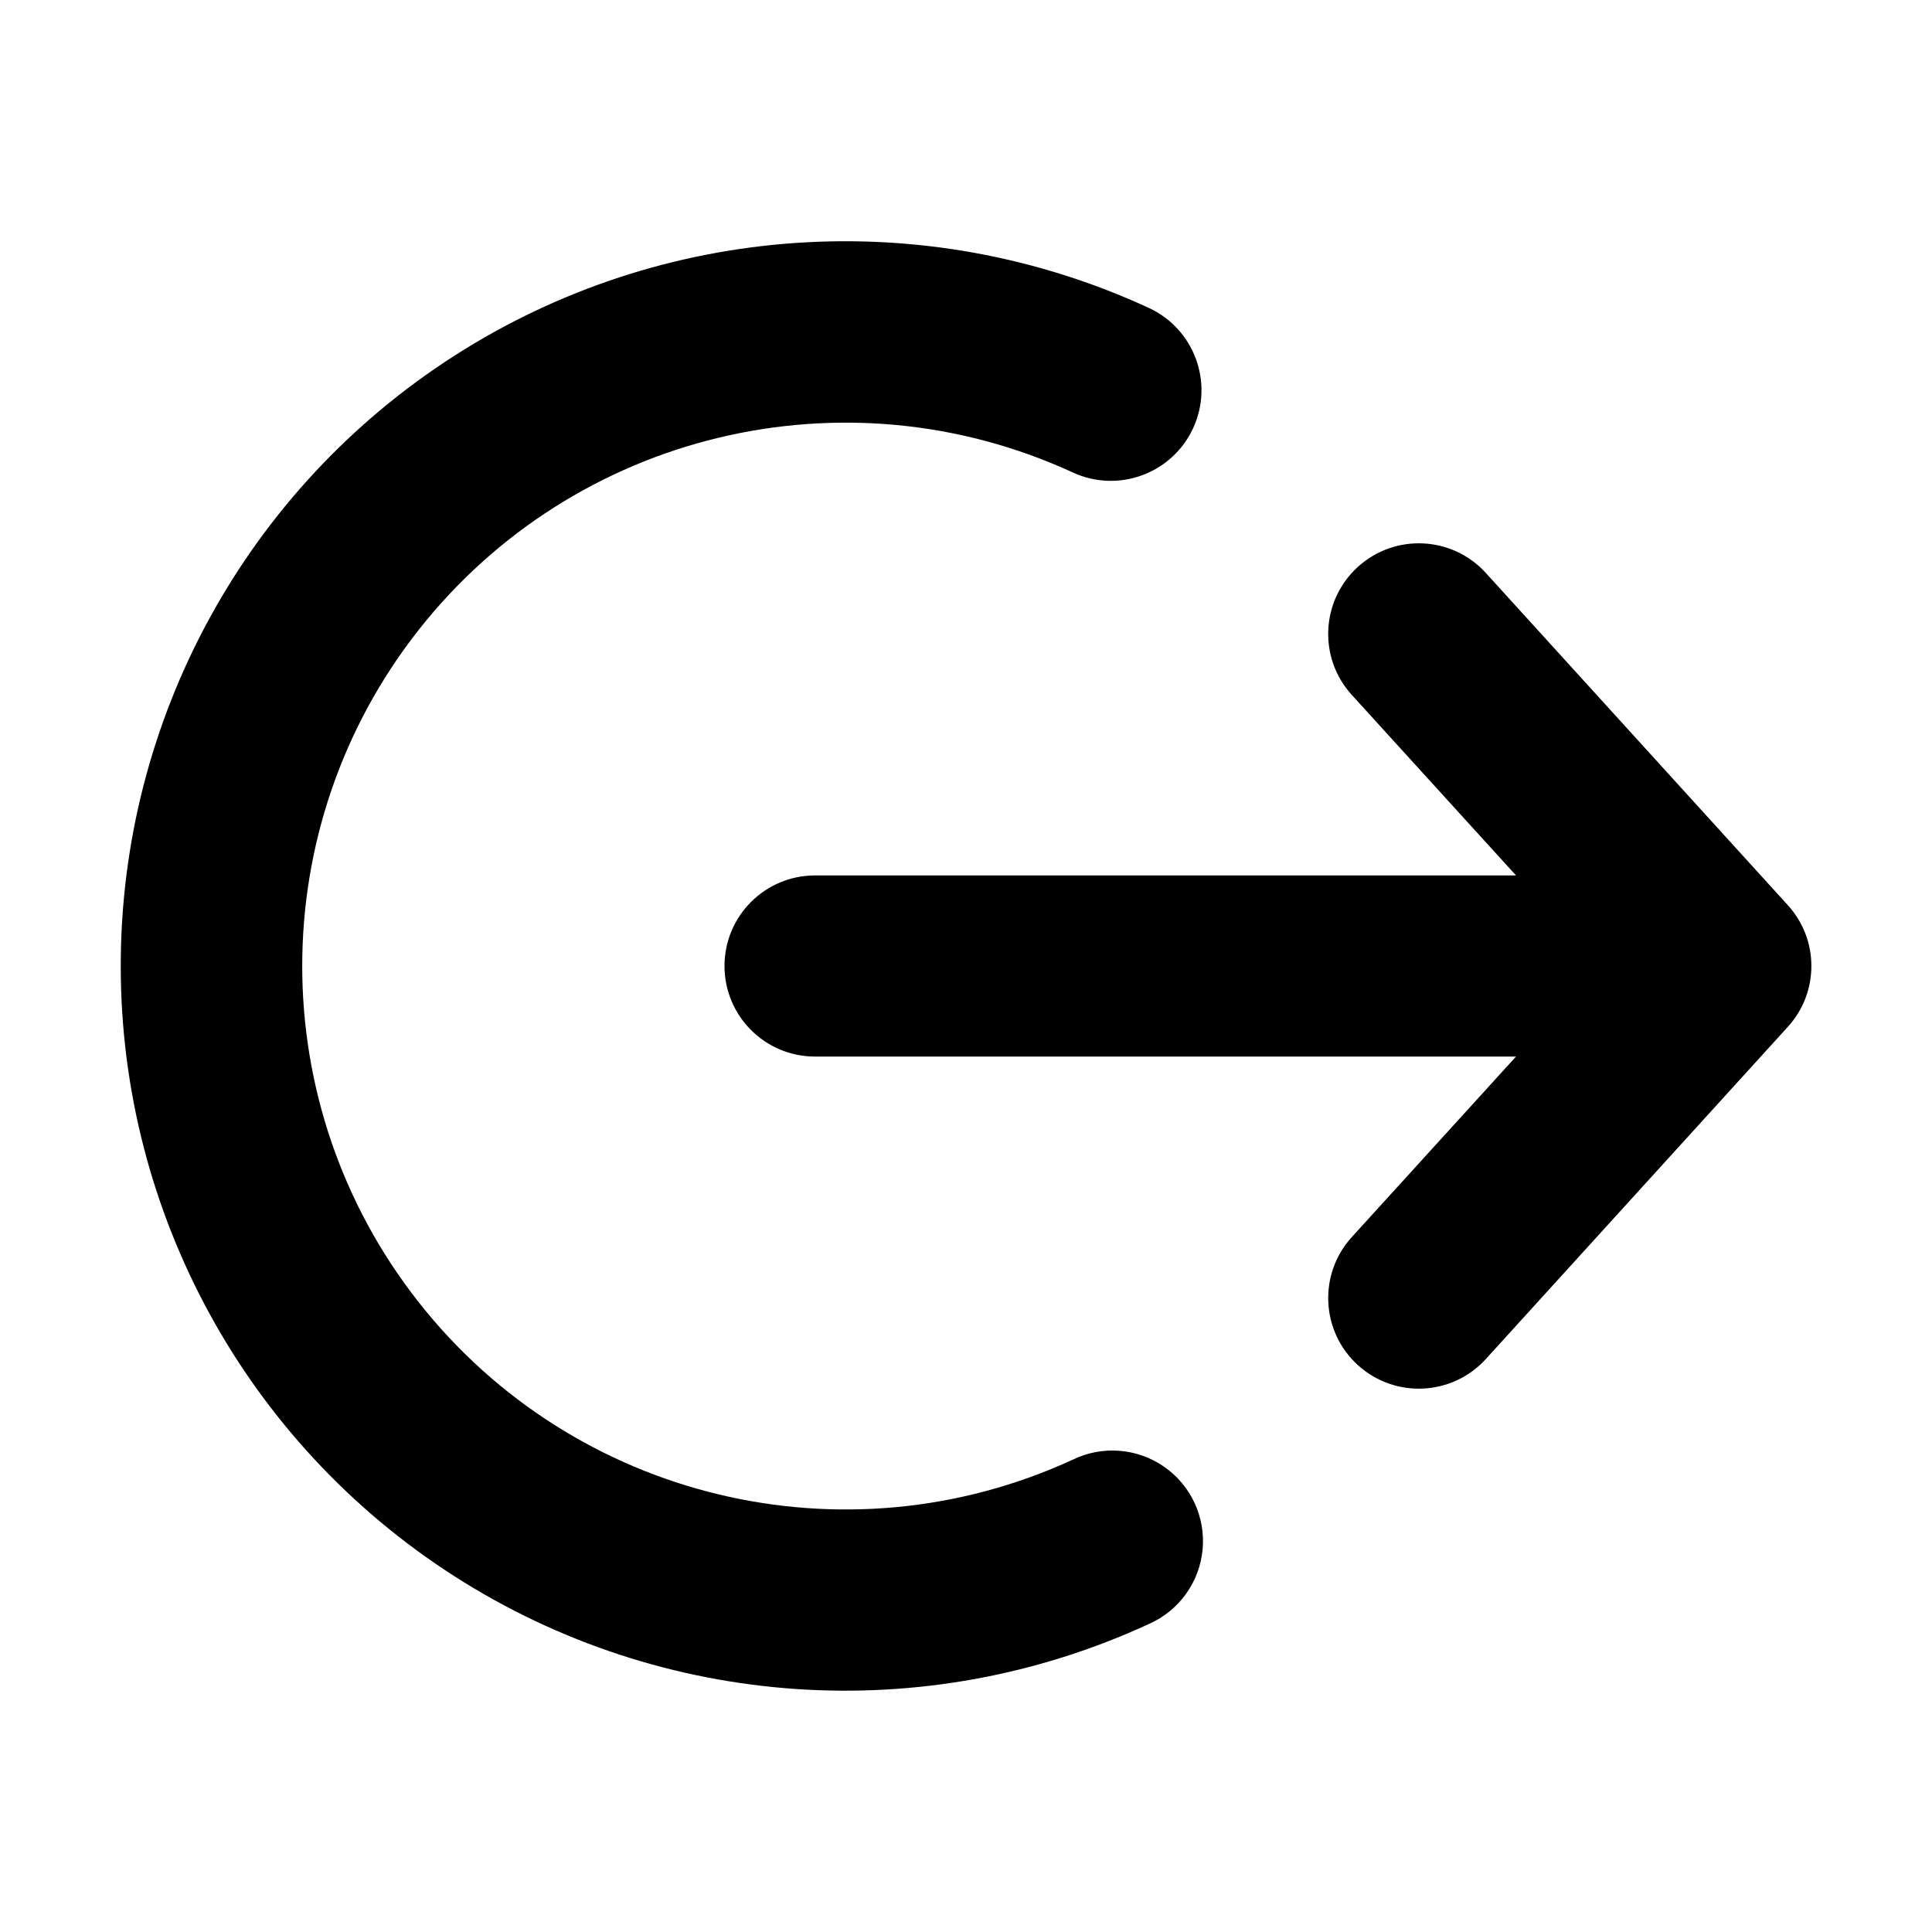
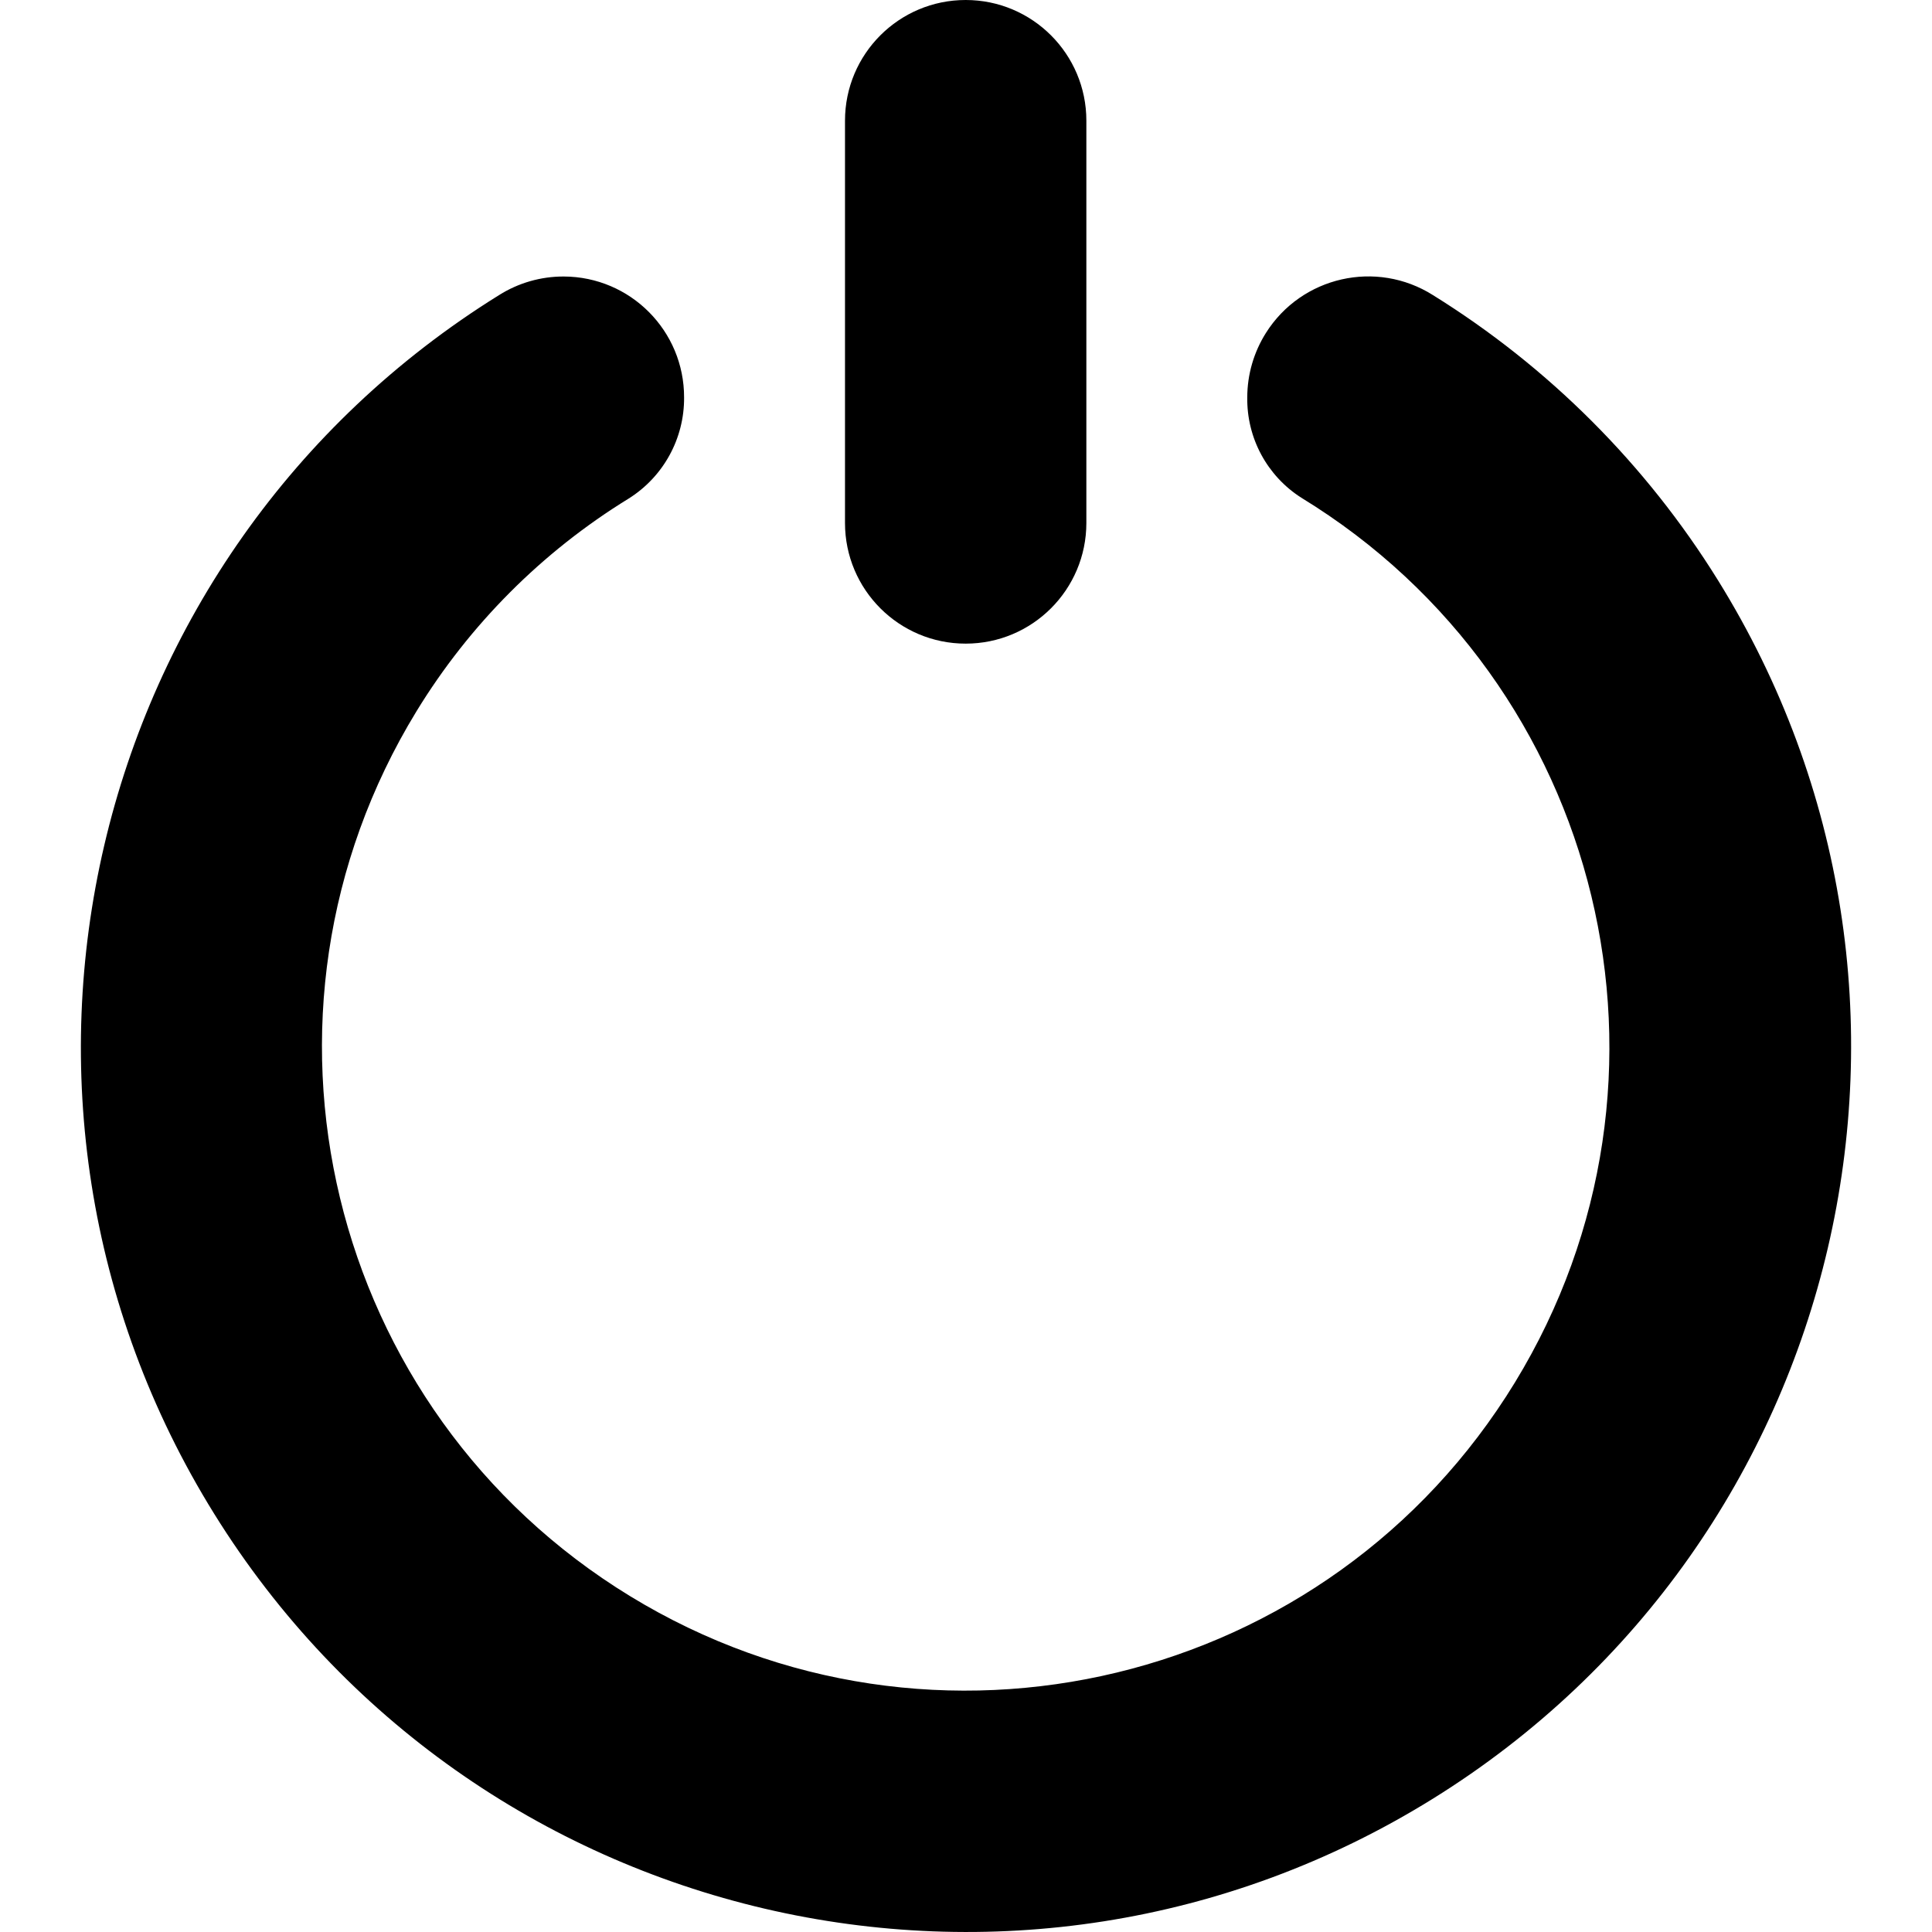
- <svg xmlns="http://www.w3.org/2000/svg" width="800px" height="800px" viewBox="0 0 16 16" fill="none">
-   <g fill="#000000">
-     <path d="M1 8a6 6 0 018.514-5.45.75.75 0 01-.629 1.363 4.5 4.5 0 100 8.175.75.75 0 11.63 1.361A6 6 0 011 8z" />
-     <path d="M11.245 4.695a.75.75 0 00-.05 1.06l1.36 1.495H6.75a.75.75 0 000 1.5h5.805l-1.36 1.495a.75.75 0 001.11 1.01l2.5-2.75a.748.748 0 00-.002-1.012l-2.498-2.748a.75.75 0 00-1.06-.05z" />
+ <svg xmlns="http://www.w3.org/2000/svg" version="1.1" id="Capa_1" x="0px" y="0px" viewBox="0 0 512.292 512.292" style="enable-background:new 0 0 512.292 512.292;" xml:space="preserve" width="512" height="512">
+   <g>
+     <path d="M256.061,0L256.061,0c17.673,0,32,14.327,32,32v106.667c0,17.673-14.327,32-32,32l0,0c-17.673,0-32-14.327-32-32V32   C224.061,14.327,238.387,0,256.061,0z" />
+     <path d="M330.727,105.387L330.727,105.387c-0.157,10.742,5.259,20.8,14.315,26.581c80.432,49.143,105.796,154.185,56.652,234.616   S247.51,472.38,167.078,423.237S61.282,269.052,110.426,188.62c14.042-22.982,33.324-42.315,56.269-56.418   c9.211-5.781,14.773-15.92,14.699-26.795l0,0c0.049-17.673-14.238-32.039-31.911-32.088c-6.07-0.017-12.02,1.693-17.155,4.931   C22.233,146.634-11.58,291.318,56.803,401.412s213.067,143.907,323.161,75.524s143.907-213.067,75.524-323.161   c-19.035-30.645-44.879-56.489-75.524-75.524c-14.997-9.461-34.824-4.973-44.285,10.024   C332.447,93.397,330.731,99.33,330.727,105.387z" />
  </g>
</svg>
